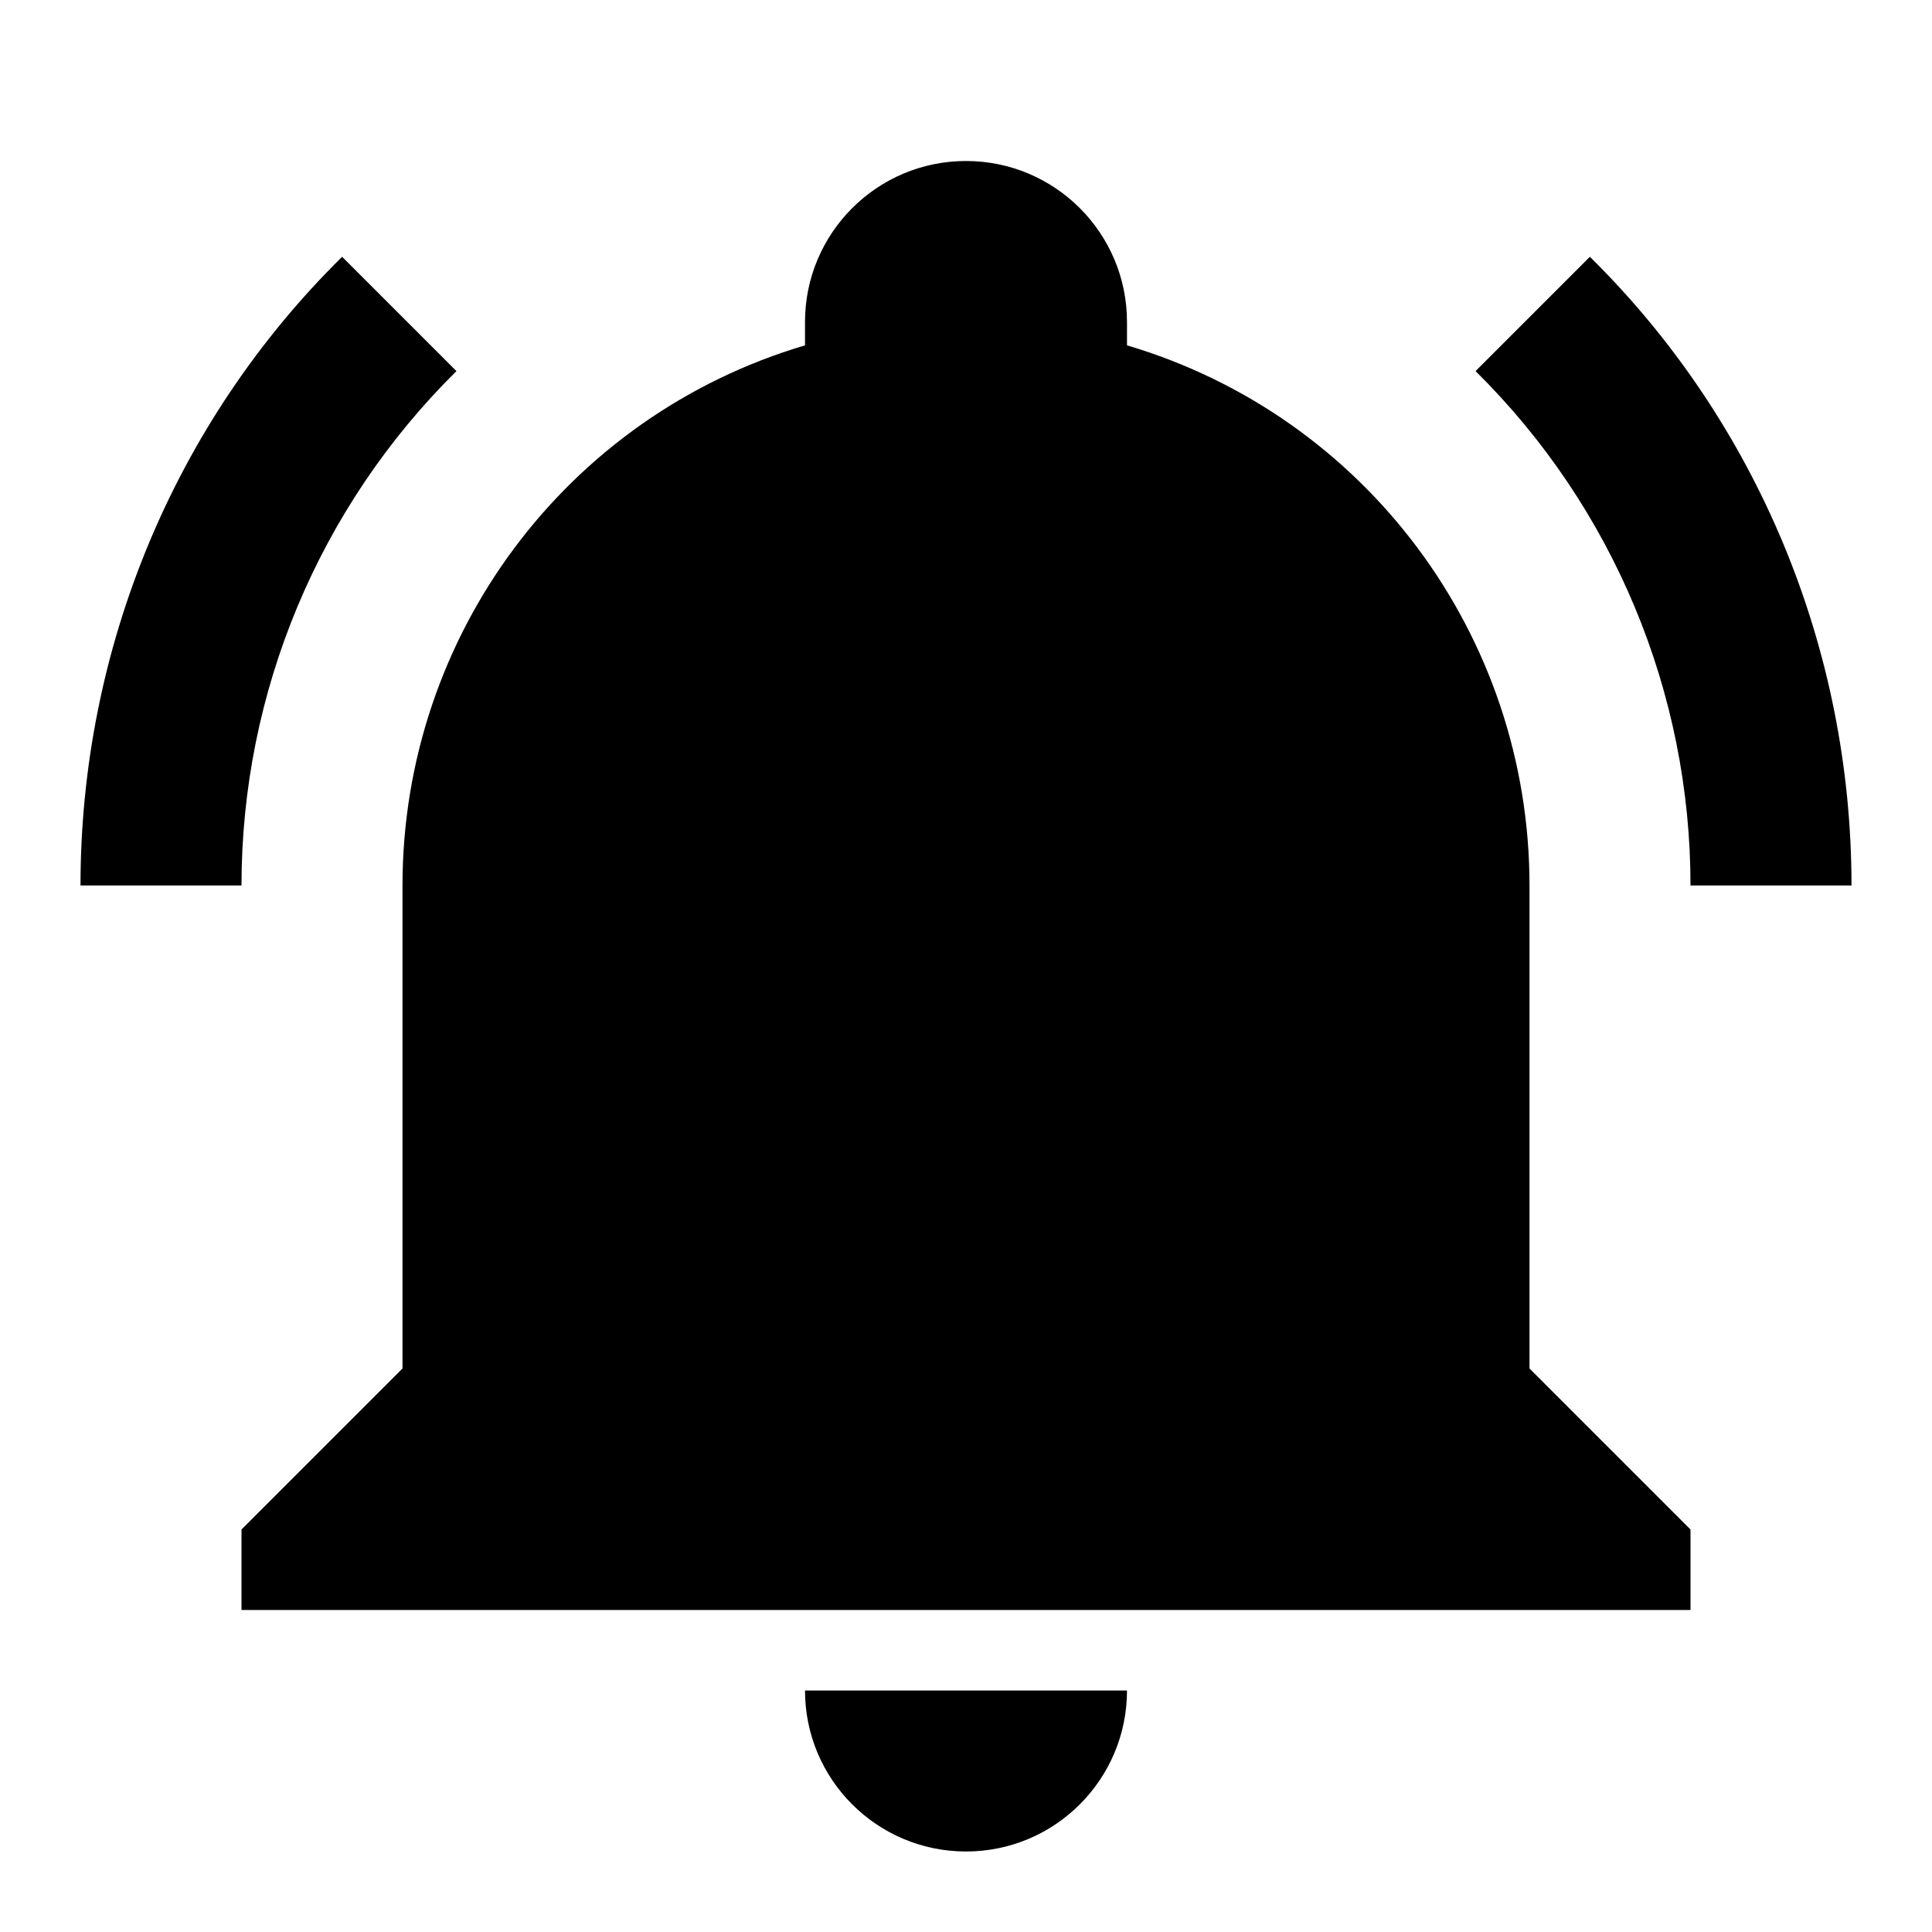
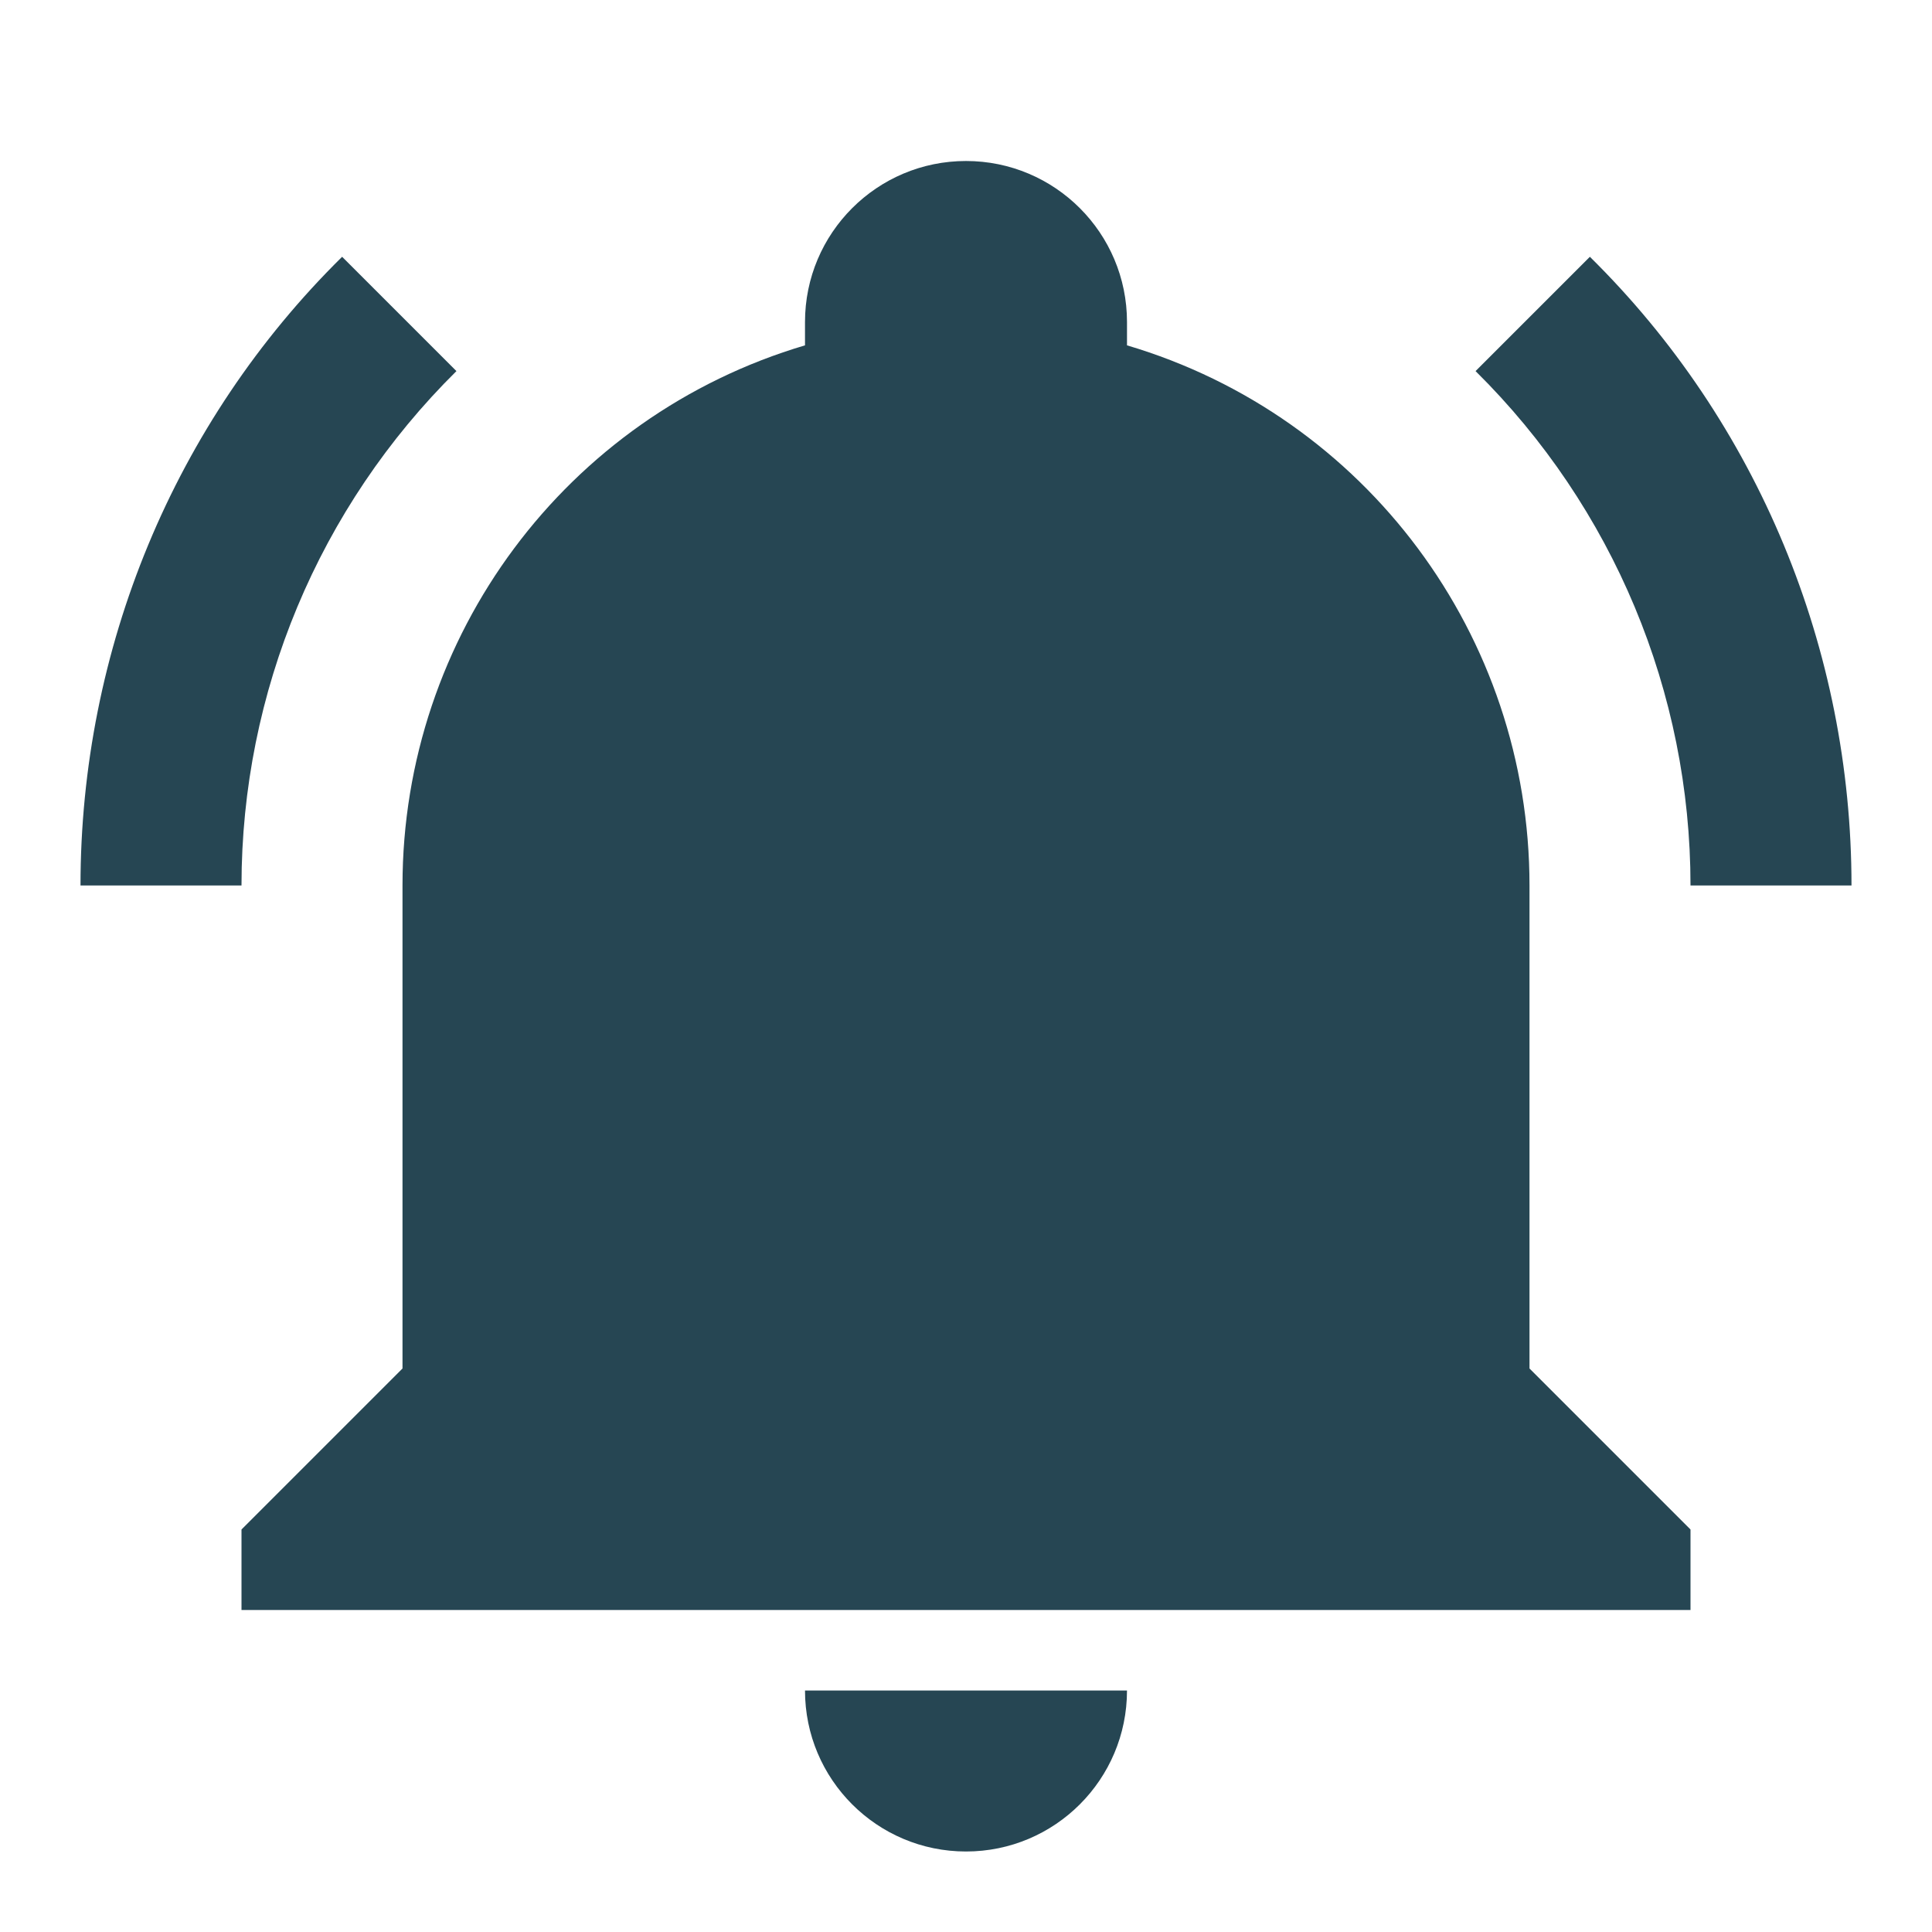
<svg xmlns="http://www.w3.org/2000/svg" viewBox="0 0 24 24">
-   <path d="M21,19V20H3V19L5,17V11C5,7.9 7.03,5.17 10,4.29C10,4.19 10,4.1 10,4A2,2 0 0,1 12,2A2,2 0 0,1 14,4C14,4.1 14,4.19 14,4.29C16.97,5.17 19,7.9 19,11V17L21,19M14,21A2,2 0 0,1 12,23A2,2 0 0,1 10,21M19.75,3.19L18.33,4.61C20.04,6.3 21,8.6 21,11H23C23,8.07 21.84,5.25 19.75,3.19M1,11H3C3,8.6 3.96,6.3 5.67,4.61L4.25,3.19C2.16,5.25 1,8.07 1,11Z" />
+   <path fill="#264653" d="M21,19V20H3V19L5,17V11C5,7.9 7.03,5.17 10,4.29C10,4.19 10,4.1 10,4A2,2 0 0,1 12,2A2,2 0 0,1 14,4C14,4.1 14,4.19 14,4.29C16.97,5.17 19,7.9 19,11V17L21,19M14,21A2,2 0 0,1 12,23A2,2 0 0,1 10,21M19.75,3.19L18.33,4.61C20.04,6.3 21,8.6 21,11H23C23,8.07 21.84,5.25 19.75,3.19M1,11H3C3,8.6 3.96,6.3 5.67,4.61L4.25,3.19C2.16,5.25 1,8.07 1,11Z" />
</svg>
